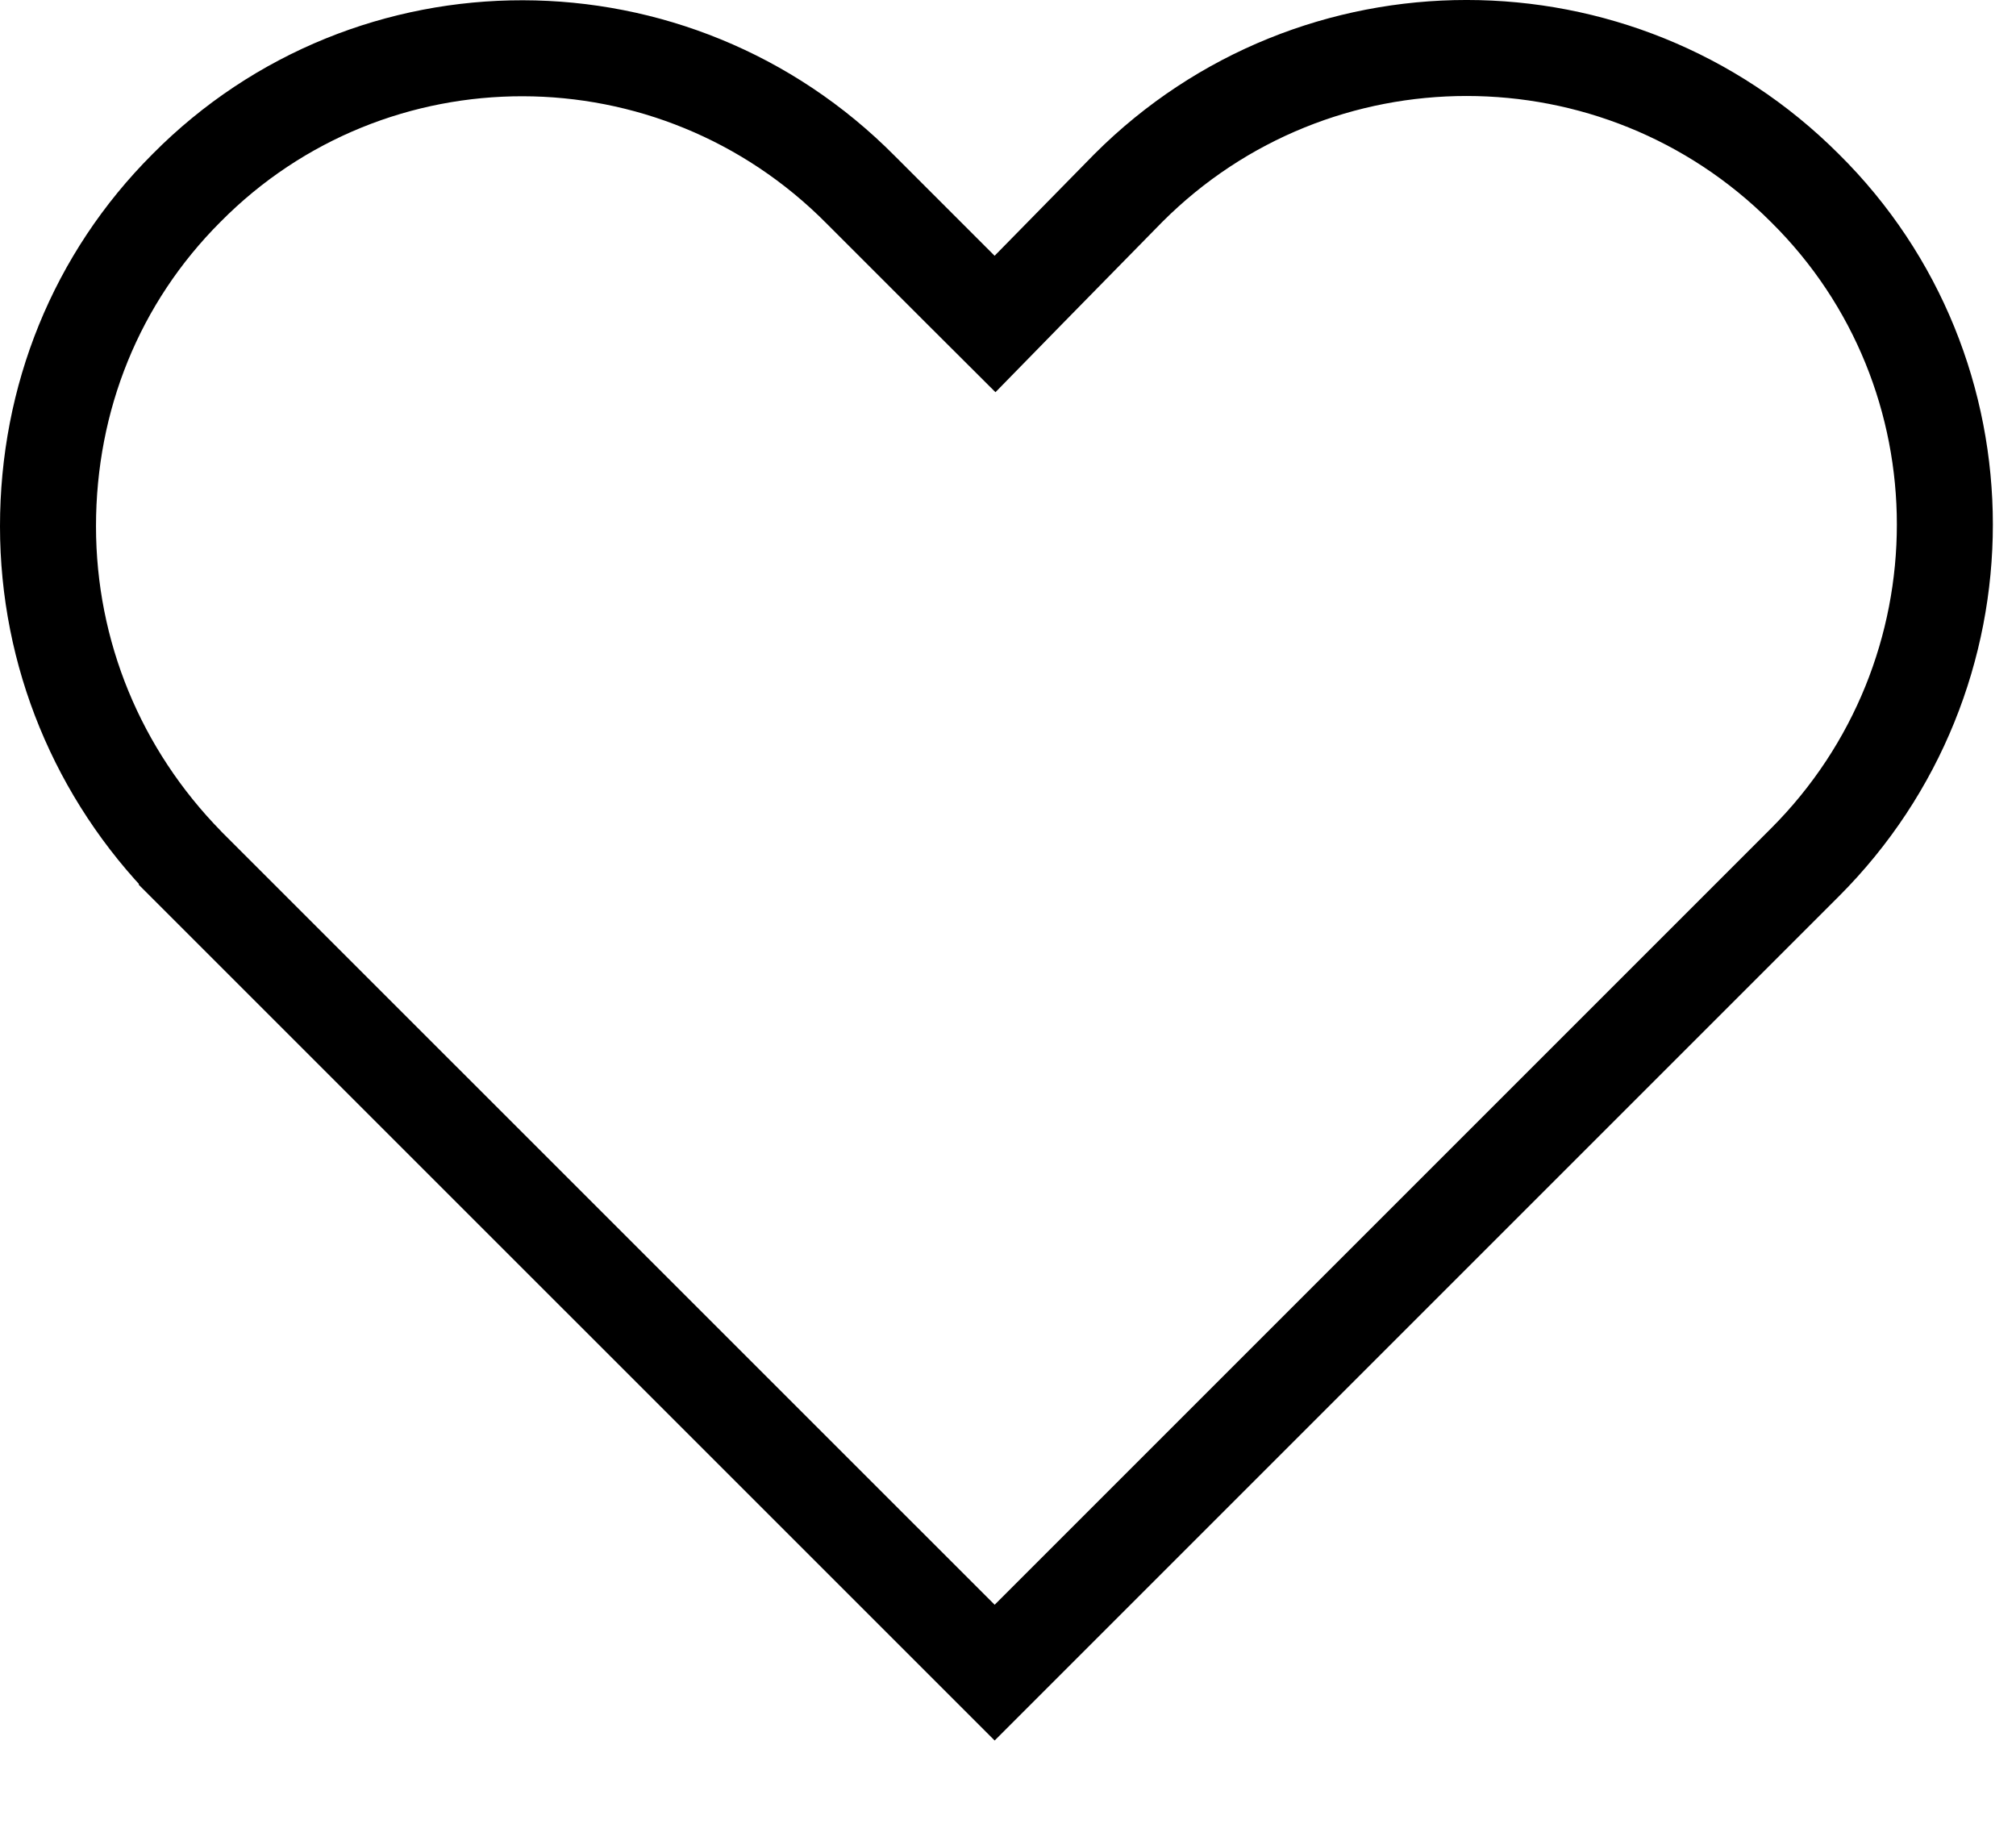
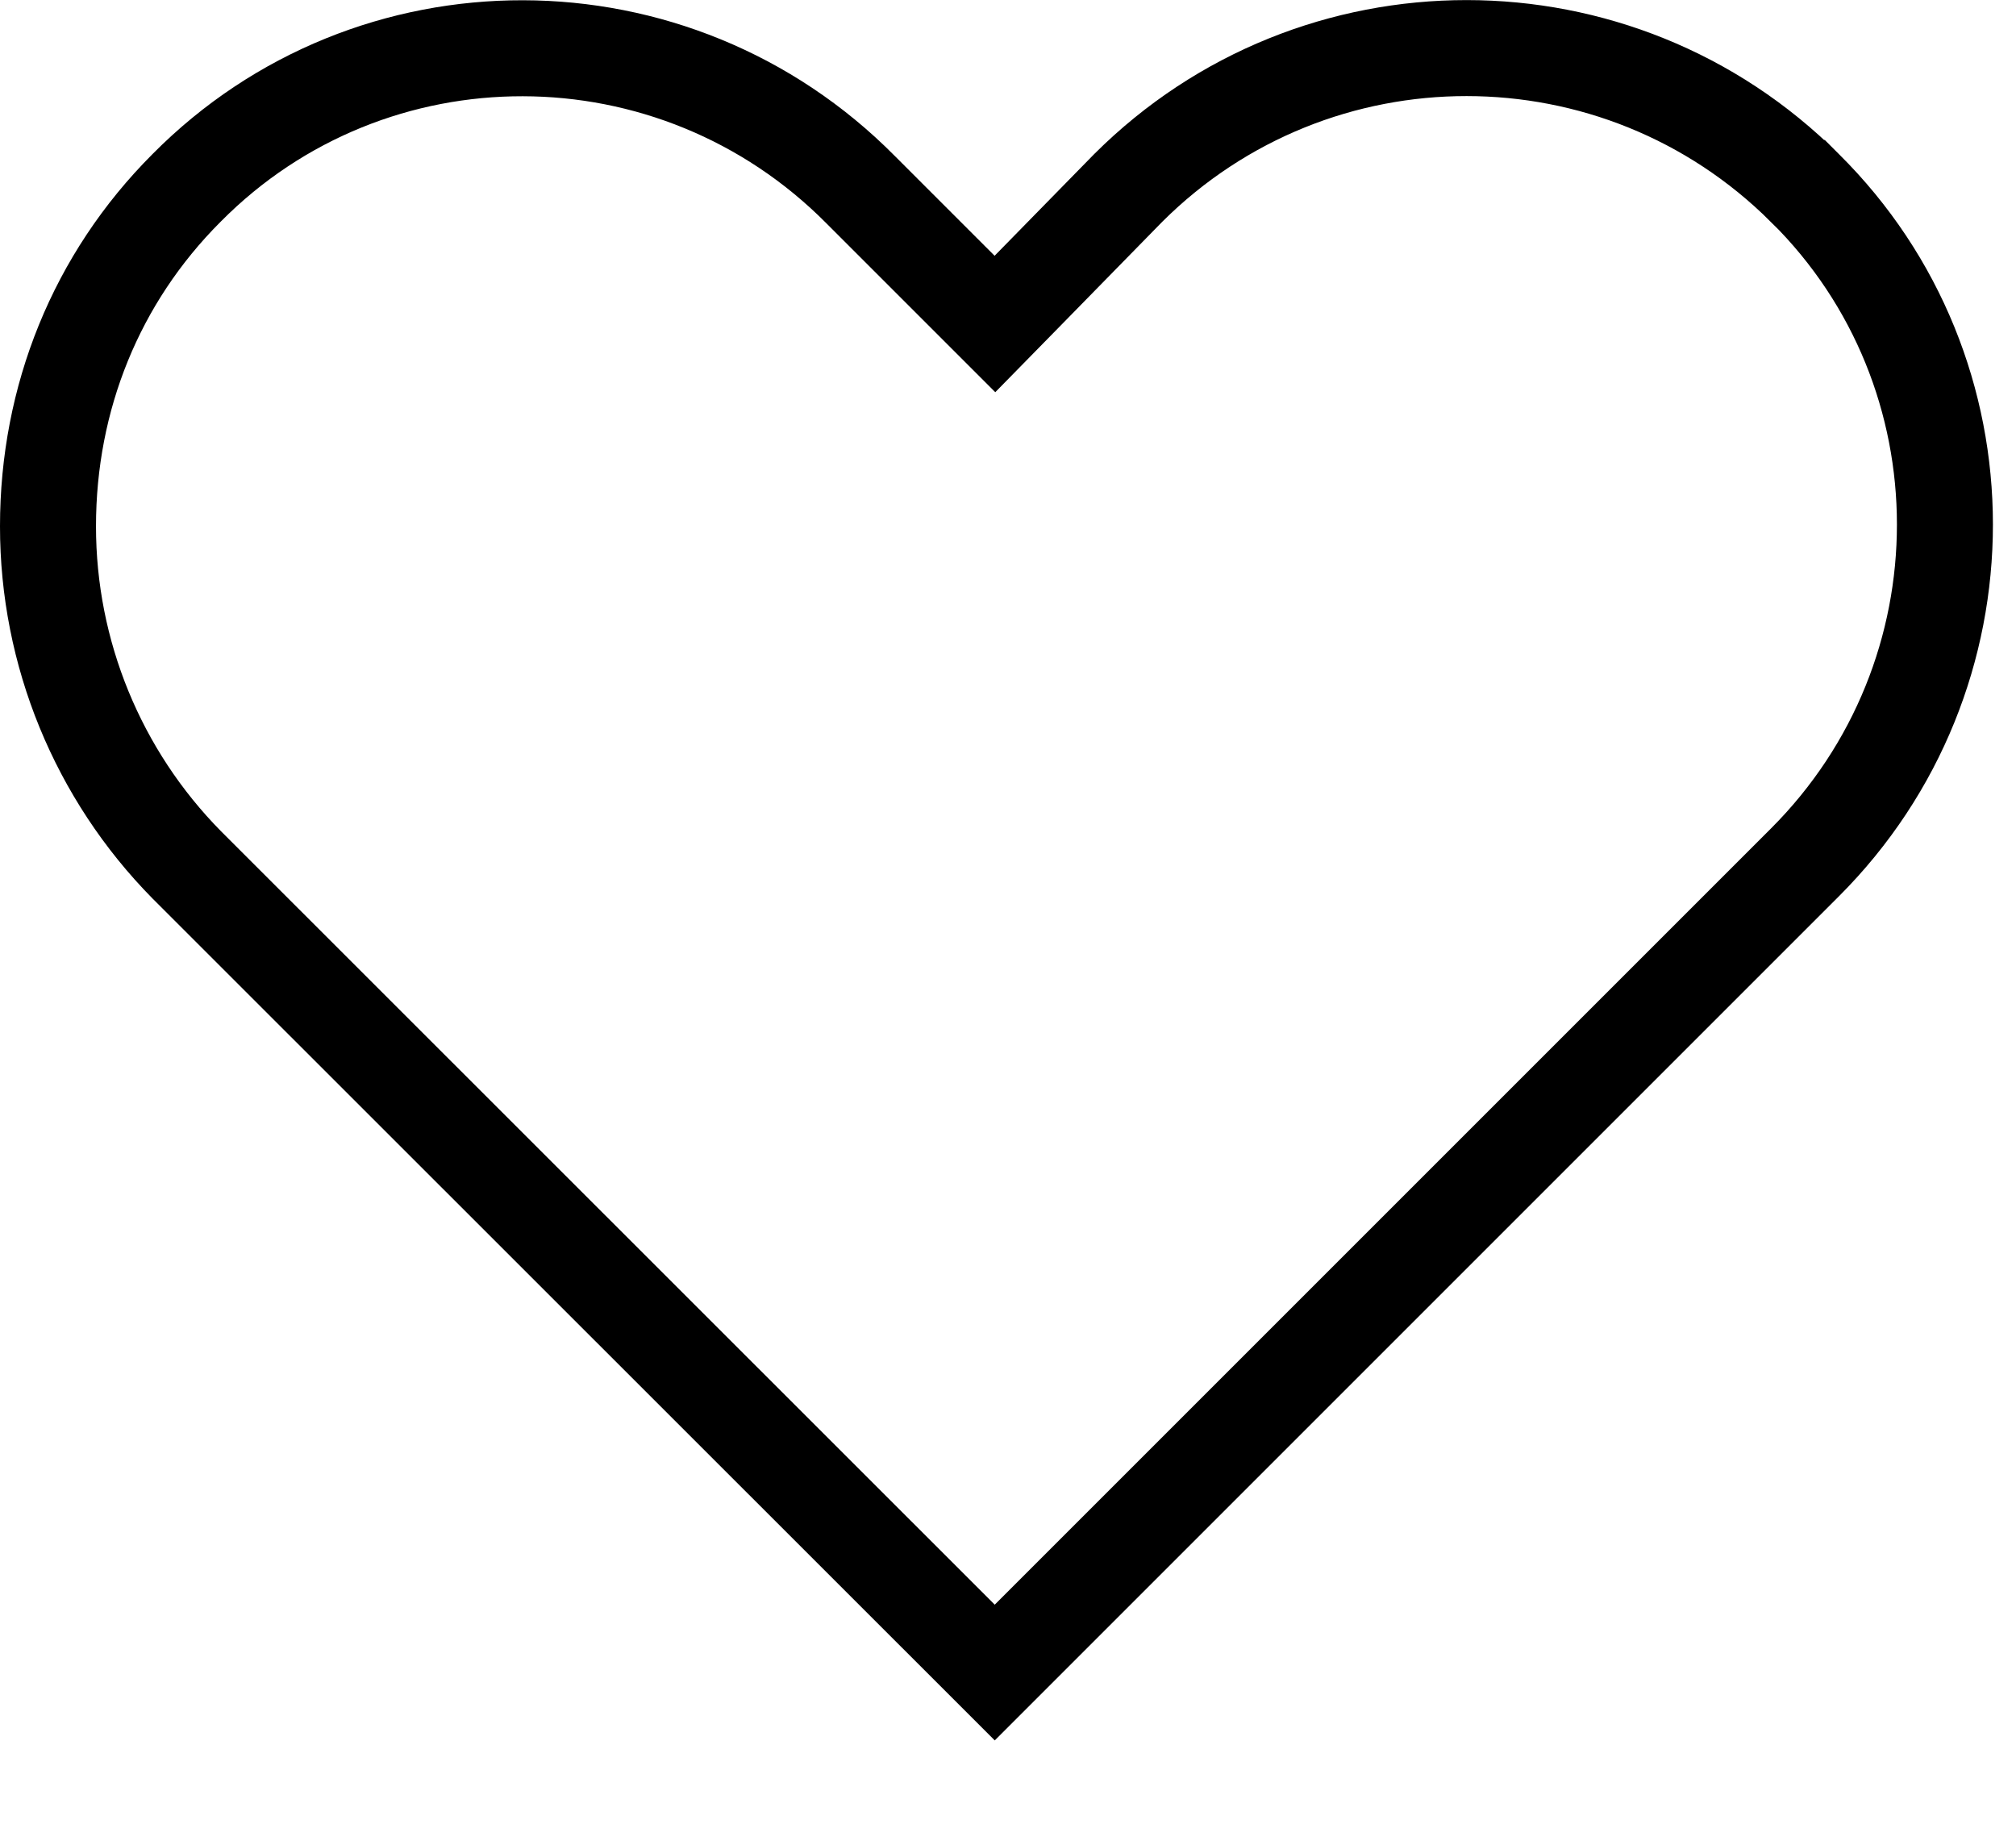
- <svg xmlns="http://www.w3.org/2000/svg" width="21" height="19" viewBox="0 0 21 19" fill="none">
-   <path d="M18.8 1.958L18.802 1.96C20.744 3.882 20.746 7.039 18.8 8.985L10.361 17.424L1.946 9.01C1.946 9.009 1.945 9.008 1.945 9.008C1.019 8.062 0.5 6.811 0.5 5.482C0.5 4.149 1.001 2.9 1.943 1.958L1.943 1.958L1.944 1.957C3.866 0.016 7.022 0.013 8.967 1.978L8.969 1.98L10.007 3.018L10.365 3.375L10.718 3.014L11.755 1.957C13.699 0.014 16.856 0.014 18.8 1.958Z" stroke="black" />
+ <svg xmlns="http://www.w3.org/2000/svg" width="21" height="19" fill="none">
+   <path d="M18.801 1.958l.002.002c1.941 1.922 1.944 5.079-.002 7.024l-8.439 8.439L1.946 9.01A5.02 5.02 0 0 1 .5 5.482c0-1.334.501-2.582 1.443-3.524h0l.002-.002C3.866.016 7.022.013 8.967 1.978l.002.002 1.038 1.038.357.357.354-.361 1.036-1.058a4.99 4.99 0 0 1 7.046.002z" stroke="#000" />
</svg>
